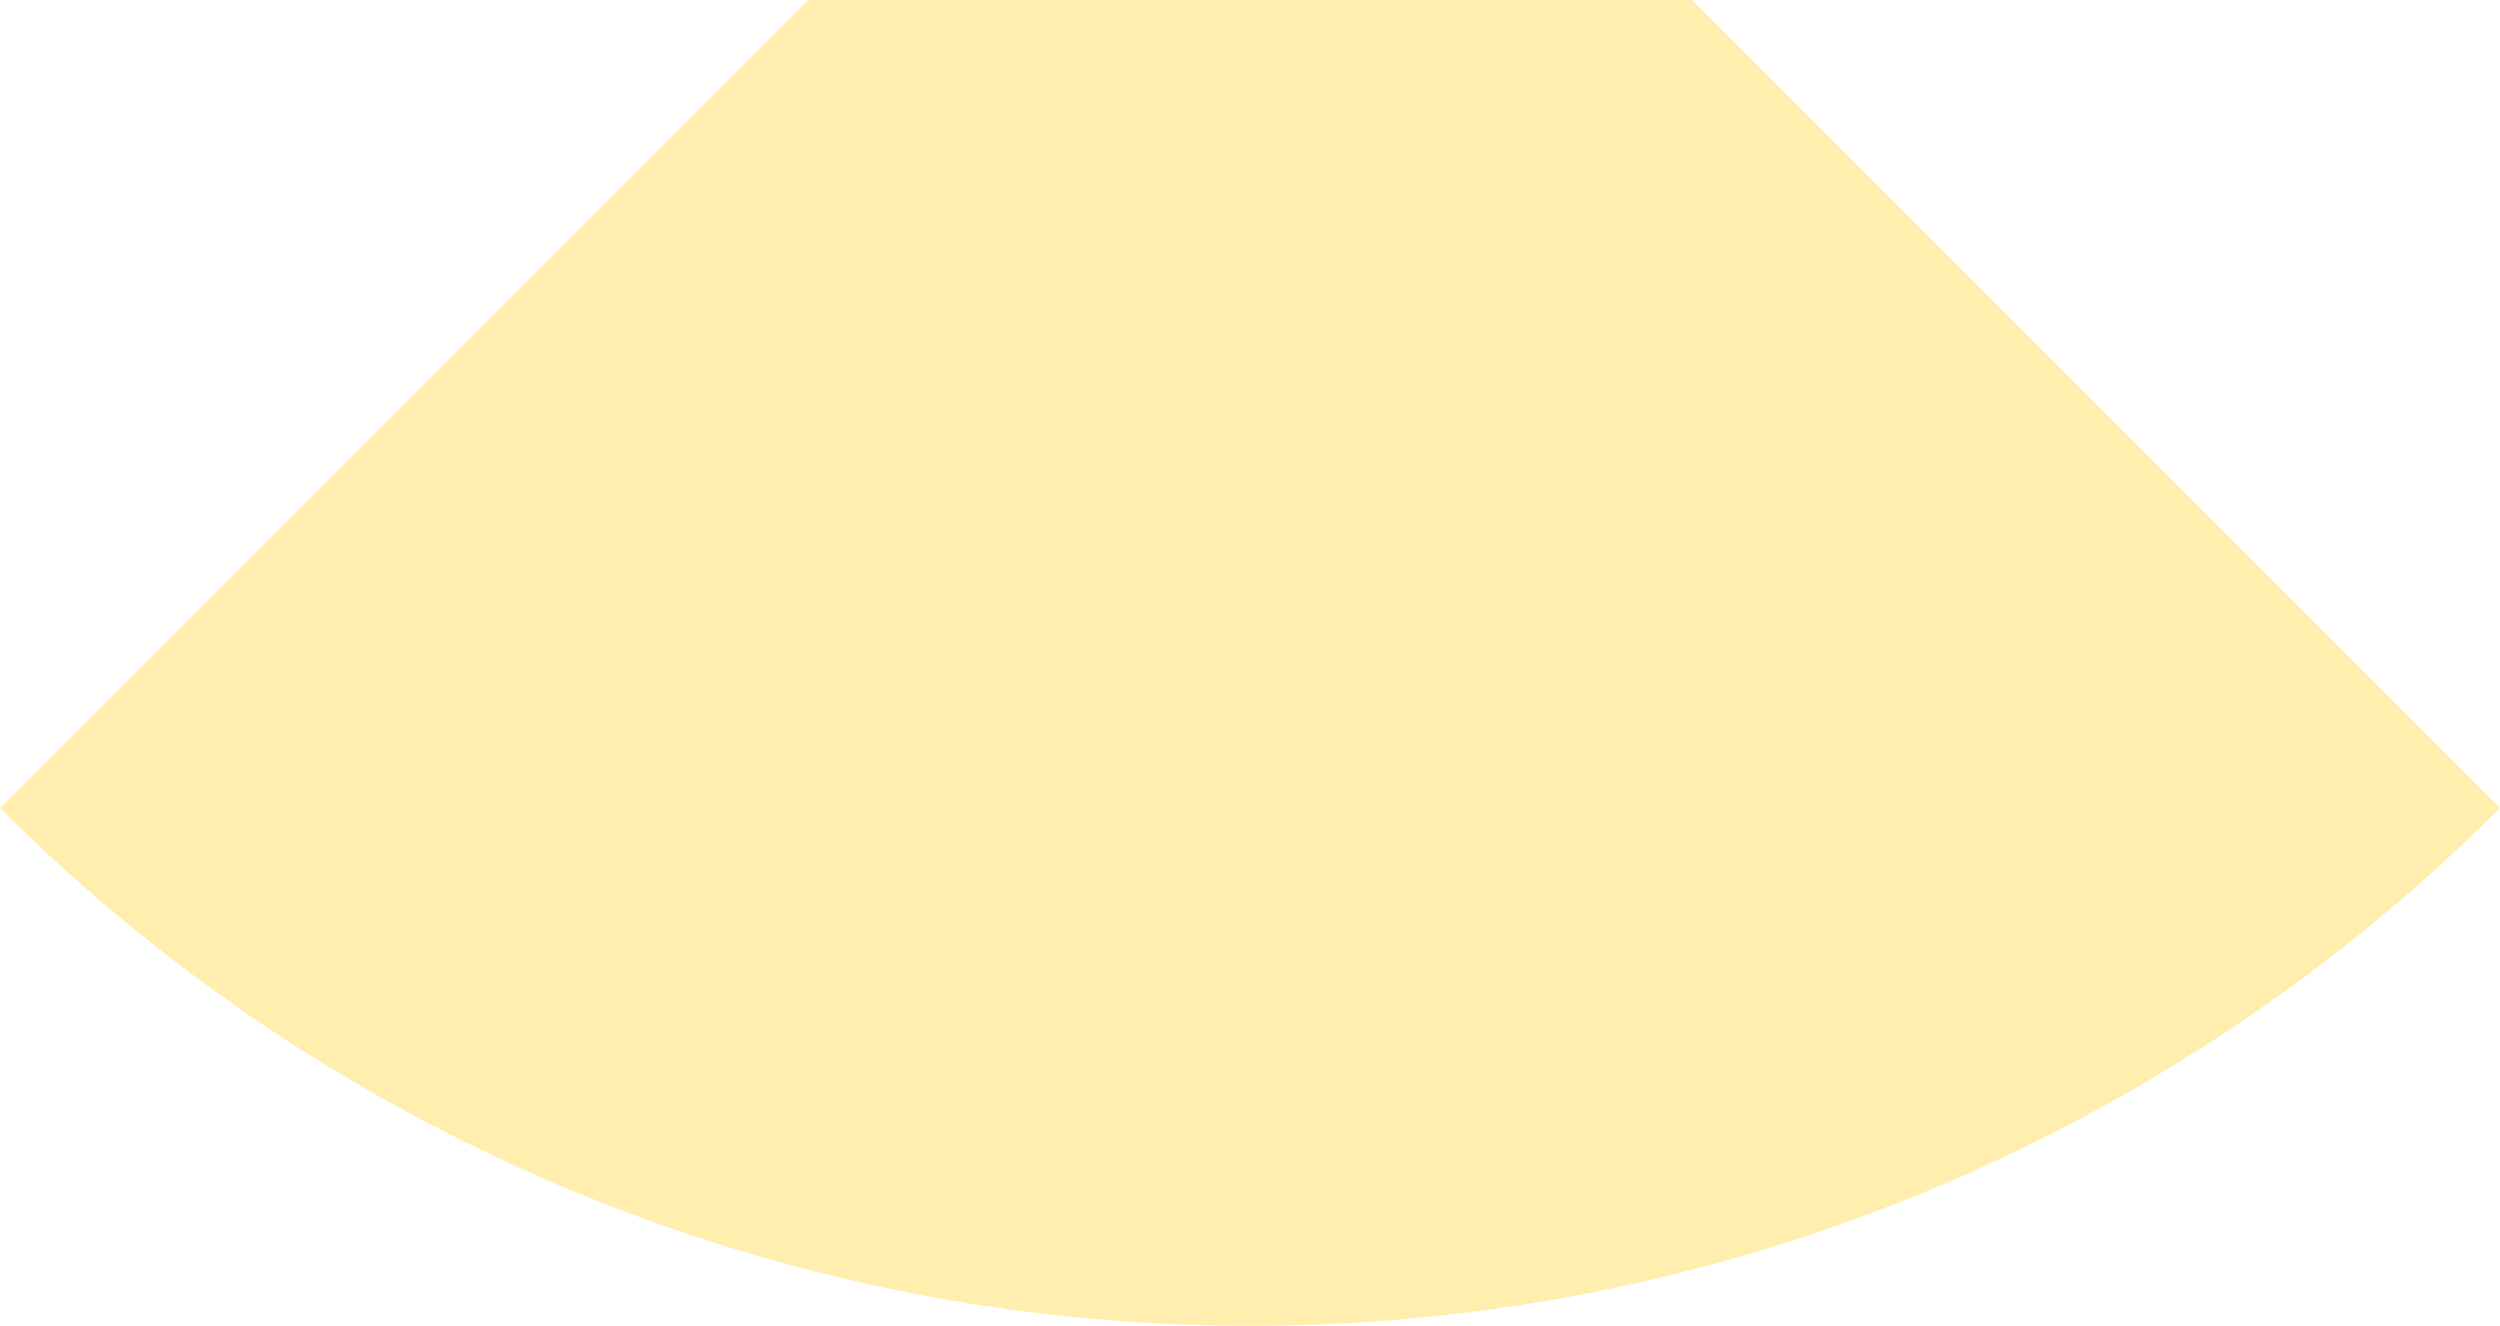
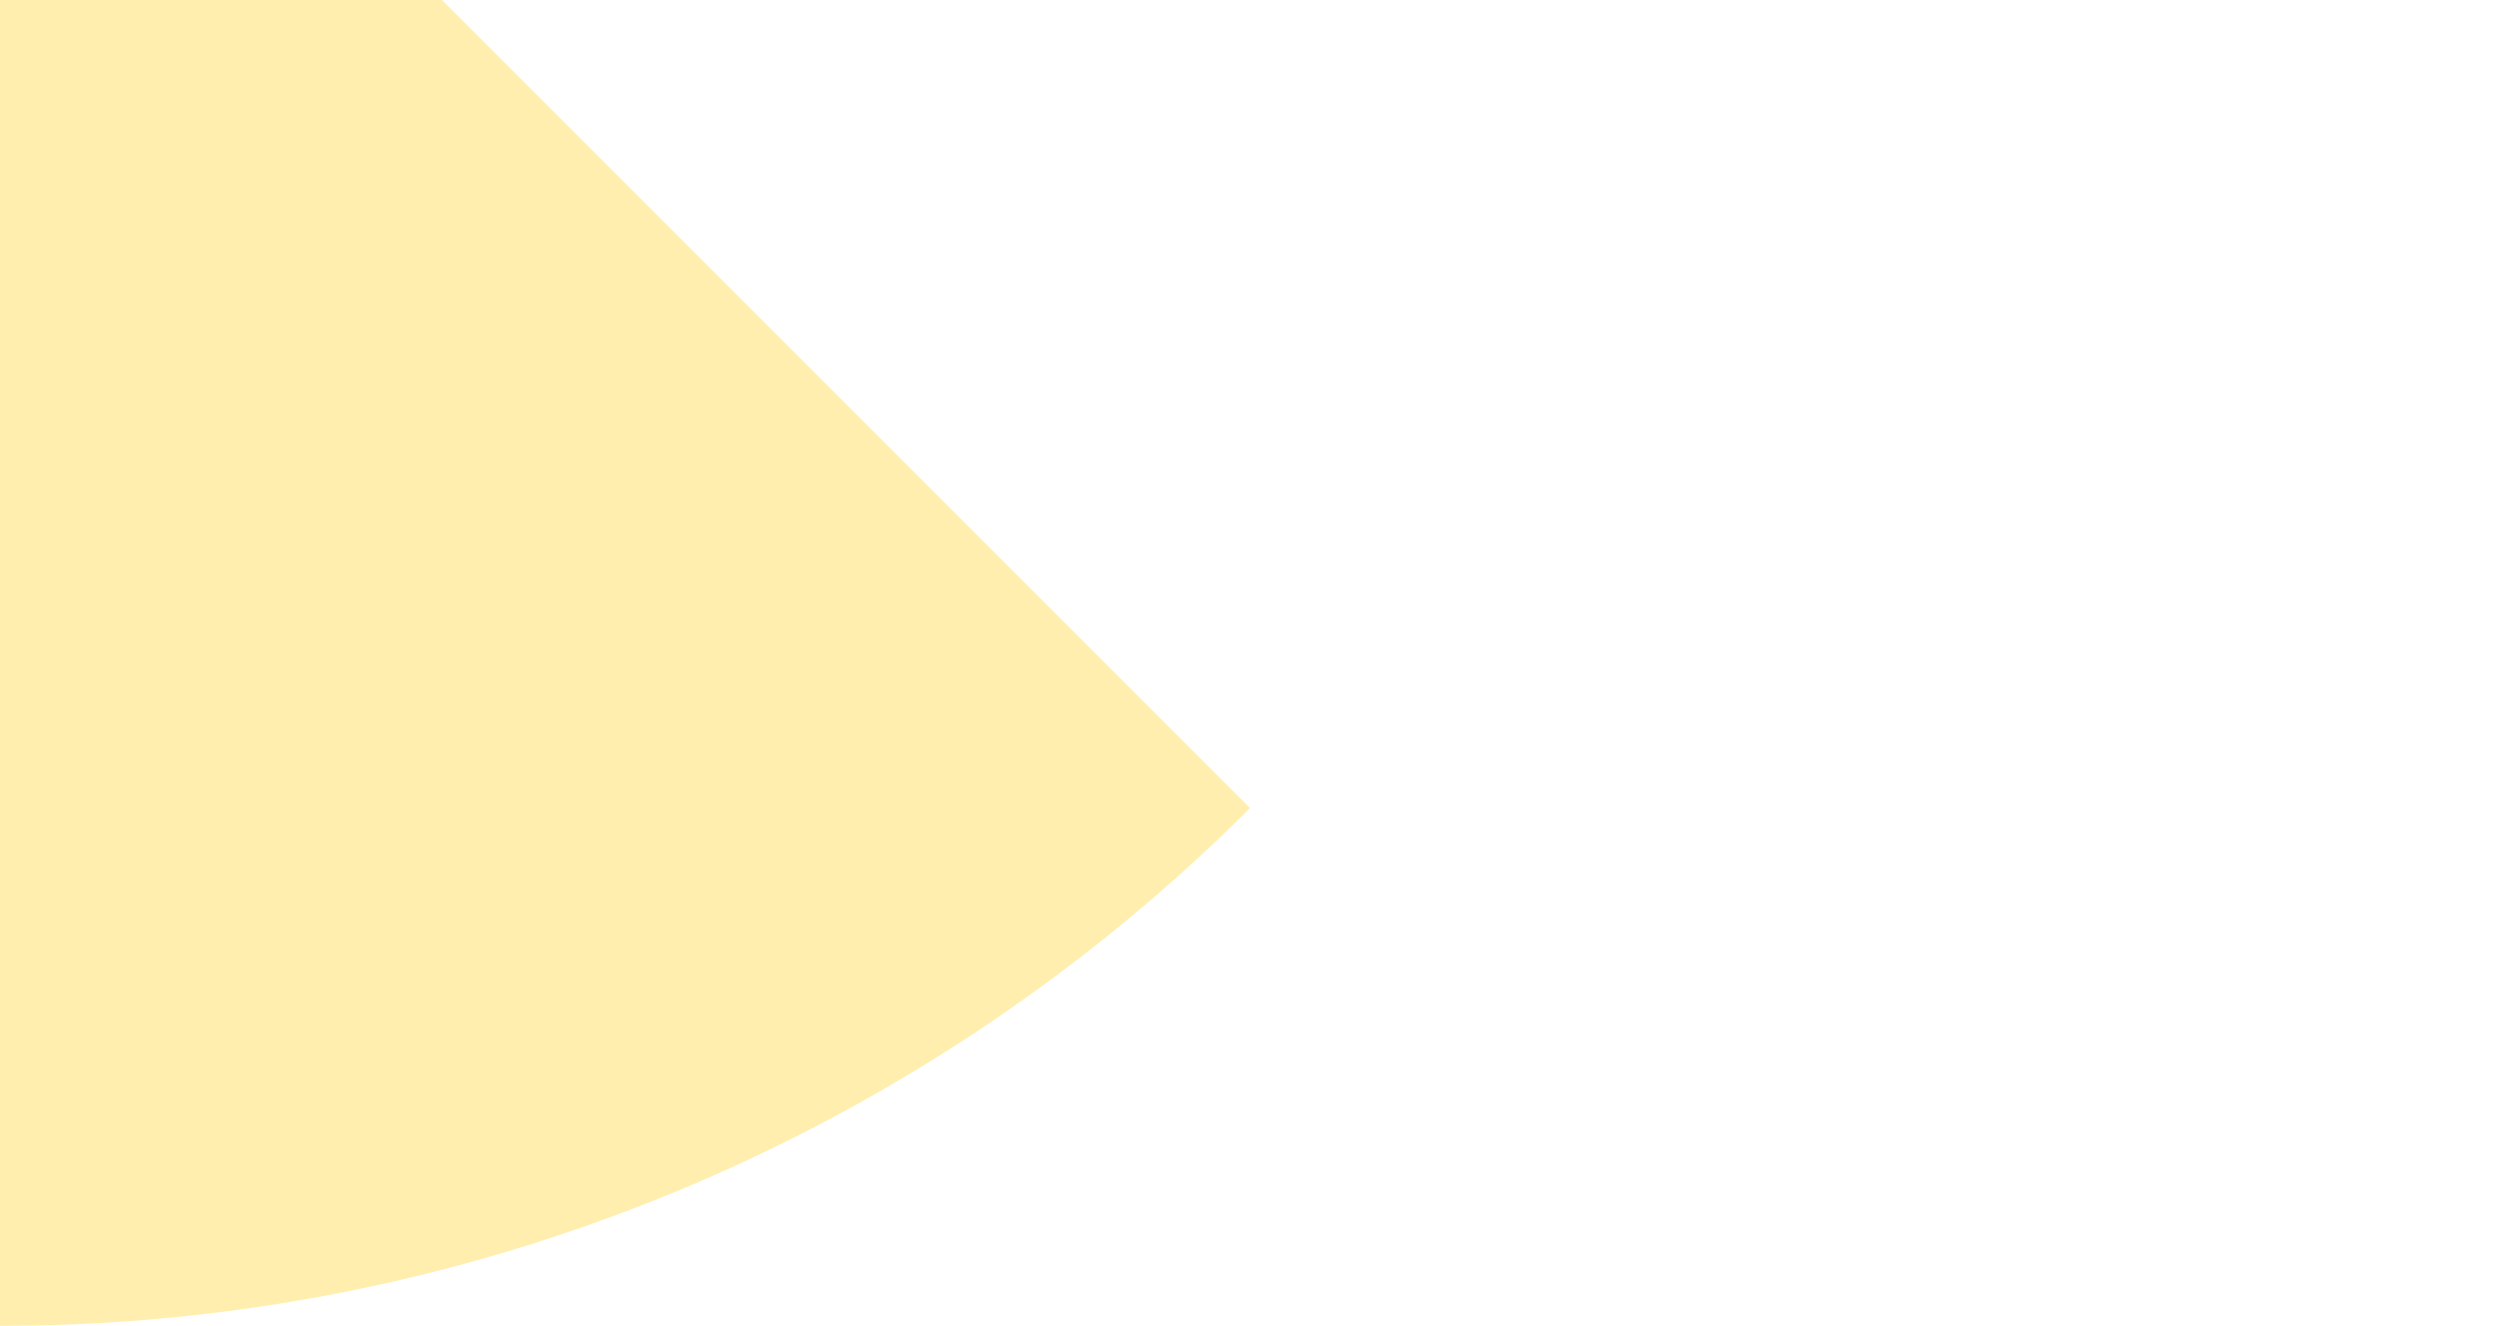
- <svg xmlns="http://www.w3.org/2000/svg" version="1.1" viewBox="-14142.136 -0.0 28284.271 15000.0" width="28284.271" height="15000.0">
-   <polygon points="14142,9142 14028,9255 13914,9367 13798,9478 13682,9588 13564,9697 13446,9806 13327,9913 13207,10019 13086,10125 12965,10229 12842,10332 12719,10435 12595,10536 12470,10637 12344,10736 12218,10834 12090,10932 11962,11028 11833,11124 11704,11218 11573,11311 11442,11403 11311,11495 11178,11585 11045,11674 10911,11762 10776,11849 10641,11934 10505,12019 10368,12103 10230,12185 10092,12267 9954,12347 9814,12426 9674,12504 9534,12581 9393,12657 9251,12732 9108,12806 8965,12878 8822,12949 8678,13019 8533,13088 8388,13156 8242,13223 8096,13288 7949,13353 7802,13416 7654,13478 7505,13538 7357,13598 7207,13656 7058,13713 6907,13769 6757,13824 6606,13878 6454,13930 6302,13981 6150,14031 5997,14080 5844,14127 5691,14173 5537,14218 5383,14262 5228,14305 5073,14346 4918,14386 4762,14425 4607,14462 4450,14499 4294,14534 4137,14567 3980,14600 3823,14631 3666,14661 3508,14690 3350,14717 3192,14744 3034,14769 2875,14792 2716,14815 2558,14836 2398,14856 2239,14874 2080,14892 1920,14908 1761,14922 1601,14936 1441,14948 1281,14959 1121,14969 961,14977 801,14984 641,14990 481,14994 321,14997 160,14999 0,15000 -160,14999 -321,14997 -481,14994 -641,14990 -801,14984 -961,14977 -1121,14969 -1281,14959 -1441,14948 -1601,14936 -1761,14922 -1920,14908 -2080,14892 -2239,14874 -2398,14856 -2558,14836 -2716,14815 -2875,14792 -3034,14769 -3192,14744 -3350,14717 -3508,14690 -3666,14661 -3823,14631 -3980,14600 -4137,14567 -4294,14534 -4450,14499 -4607,14462 -4762,14425 -4918,14386 -5073,14346 -5228,14305 -5383,14262 -5537,14218 -5691,14173 -5844,14127 -5997,14080 -6150,14031 -6302,13981 -6454,13930 -6606,13878 -6757,13824 -6907,13769 -7058,13713 -7207,13656 -7357,13598 -7505,13538 -7654,13478 -7802,13416 -7949,13353 -8096,13288 -8242,13223 -8388,13156 -8533,13088 -8678,13019 -8822,12949 -8965,12878 -9108,12806 -9251,12732 -9393,12657 -9534,12581 -9674,12504 -9814,12426 -9954,12347 -10092,12267 -10230,12185 -10368,12103 -10505,12019 -10641,11934 -10776,11849 -10911,11762 -11045,11674 -11178,11585 -11311,11495 -11442,11403 -11573,11311 -11704,11218 -11833,11124 -11962,11028 -12090,10932 -12218,10834 -12344,10736 -12470,10637 -12595,10536 -12719,10435 -12842,10332 -12965,10229 -13086,10125 -13207,10019 -13327,9913 -13446,9806 -13564,9697 -13682,9588 -13798,9478 -13914,9367 -14028,9255 -14142,9142 -5000,0 5000,0" fill="#ffeead" />
+ <svg xmlns="http://www.w3.org/2000/svg" version="1.1" viewBox="0 0 28284 15000">
+   <g fill="#ffeead">
+     <polygon points="14142,9142 14028,9255 13914,9367 13798,9478 13682,9588 13564,9697 13446,9806 13327,9913 13207,10019 13086,10125 12965,10229 12842,10332 12719,10435 12595,10536 12470,10637 12344,10736 12218,10834 12090,10932 11962,11028 11833,11124 11704,11218 11573,11311 11442,11403 11311,11495 11178,11585 11045,11674 10911,11762 10776,11849 10641,11934 10505,12019 10368,12103 10230,12185 10092,12267 9954,12347 9814,12426 9674,12504 9534,12581 9393,12657 9251,12732 9108,12806 8965,12878 8822,12949 8678,13019 8533,13088 8388,13156 8242,13223 8096,13288 7949,13353 7802,13416 7654,13478 7505,13538 7357,13598 7207,13656 7058,13713 6907,13769 6757,13824 6606,13878 6454,13930 6302,13981 6150,14031 5997,14080 5844,14127 5691,14173 5537,14218 5383,14262 5228,14305 5073,14346 4918,14386 4762,14425 4607,14462 4450,14499 4294,14534 4137,14567 3980,14600 3823,14631 3666,14661 3508,14690 3350,14717 3192,14744 3034,14769 2875,14792 2716,14815 2558,14836 2398,14856 2239,14874 2080,14892 1920,14908 1761,14922 1601,14936 1441,14948 1281,14959 1121,14969 961,14977 801,14984 641,14990 481,14994 321,14997 160,14999 0,15000 -160,14999 -321,14997 -481,14994 -641,14990 -801,14984 -961,14977 -1121,14969 -1281,14959 -1441,14948 -1601,14936 -1761,14922 -1920,14908 -2080,14892 -2239,14874 -2398,14856 -2558,14836 -2716,14815 -2875,14792 -3034,14769 -3192,14744 -3350,14717 -3508,14690 -3666,14661 -3823,14631 -3980,14600 -4137,14567 -4294,14534 -4450,14499 -4607,14462 -4762,14425 -4918,14386 -5073,14346 -5228,14305 -5383,14262 -5537,14218 -5691,14173 -5844,14127 -5997,14080 -6150,14031 -6302,13981 -6454,13930 -6606,13878 -6757,13824 -6907,13769 -7058,13713 -7207,13656 -7357,13598 -7505,13538 -7654,13478 -7802,13416 -7949,13353 -8096,13288 -8242,13223 -8388,13156 -8533,13088 -8678,13019 -8822,12949 -8965,12878 -9108,12806 -9251,12732 -9393,12657 -9534,12581 -9674,12504 -9814,12426 -9954,12347 -10092,12267 -10230,12185 -10368,12103 -10505,12019 -10641,11934 -10776,11849 -10911,11762 -11045,11674 -11178,11585 -11311,11495 -11442,11403 -11573,11311 -11704,11218 -11833,11124 -11962,11028 -12090,10932 -12218,10834 -12344,10736 -12470,10637 -12595,10536 -12719,10435 -12842,10332 -12965,10229 -13086,10125 -13207,10019 -13327,9913 -13446,9806 -13564,9697 -13682,9588 -13798,9478 -13914,9367 -14028,9255 -14142,9142 -5000,0 5000,0" />
+   </g>
</svg>
